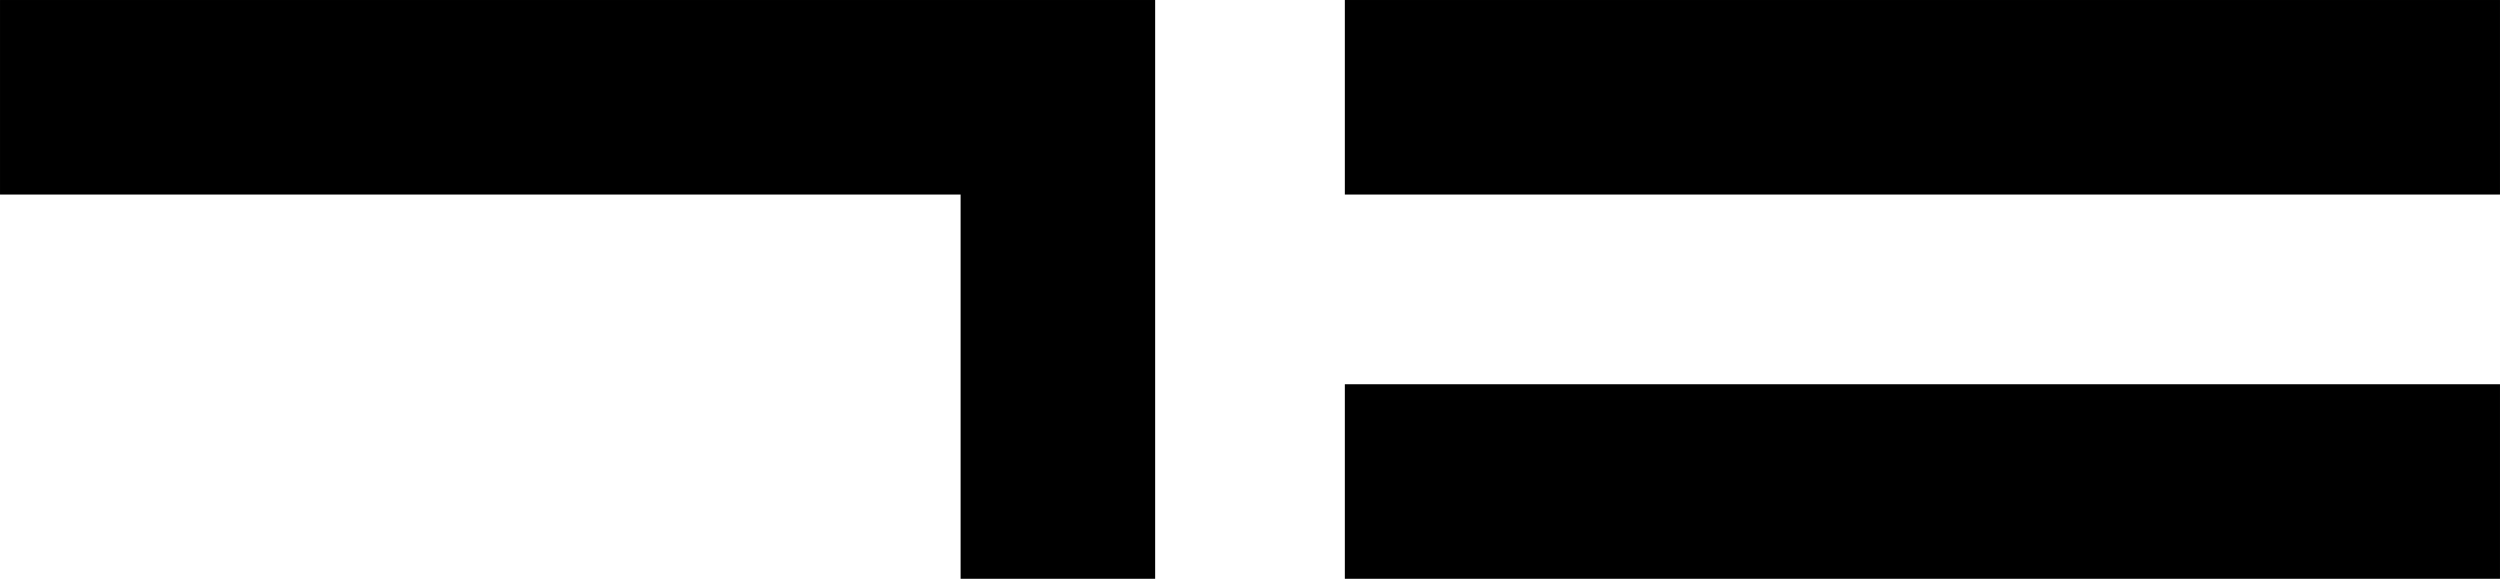
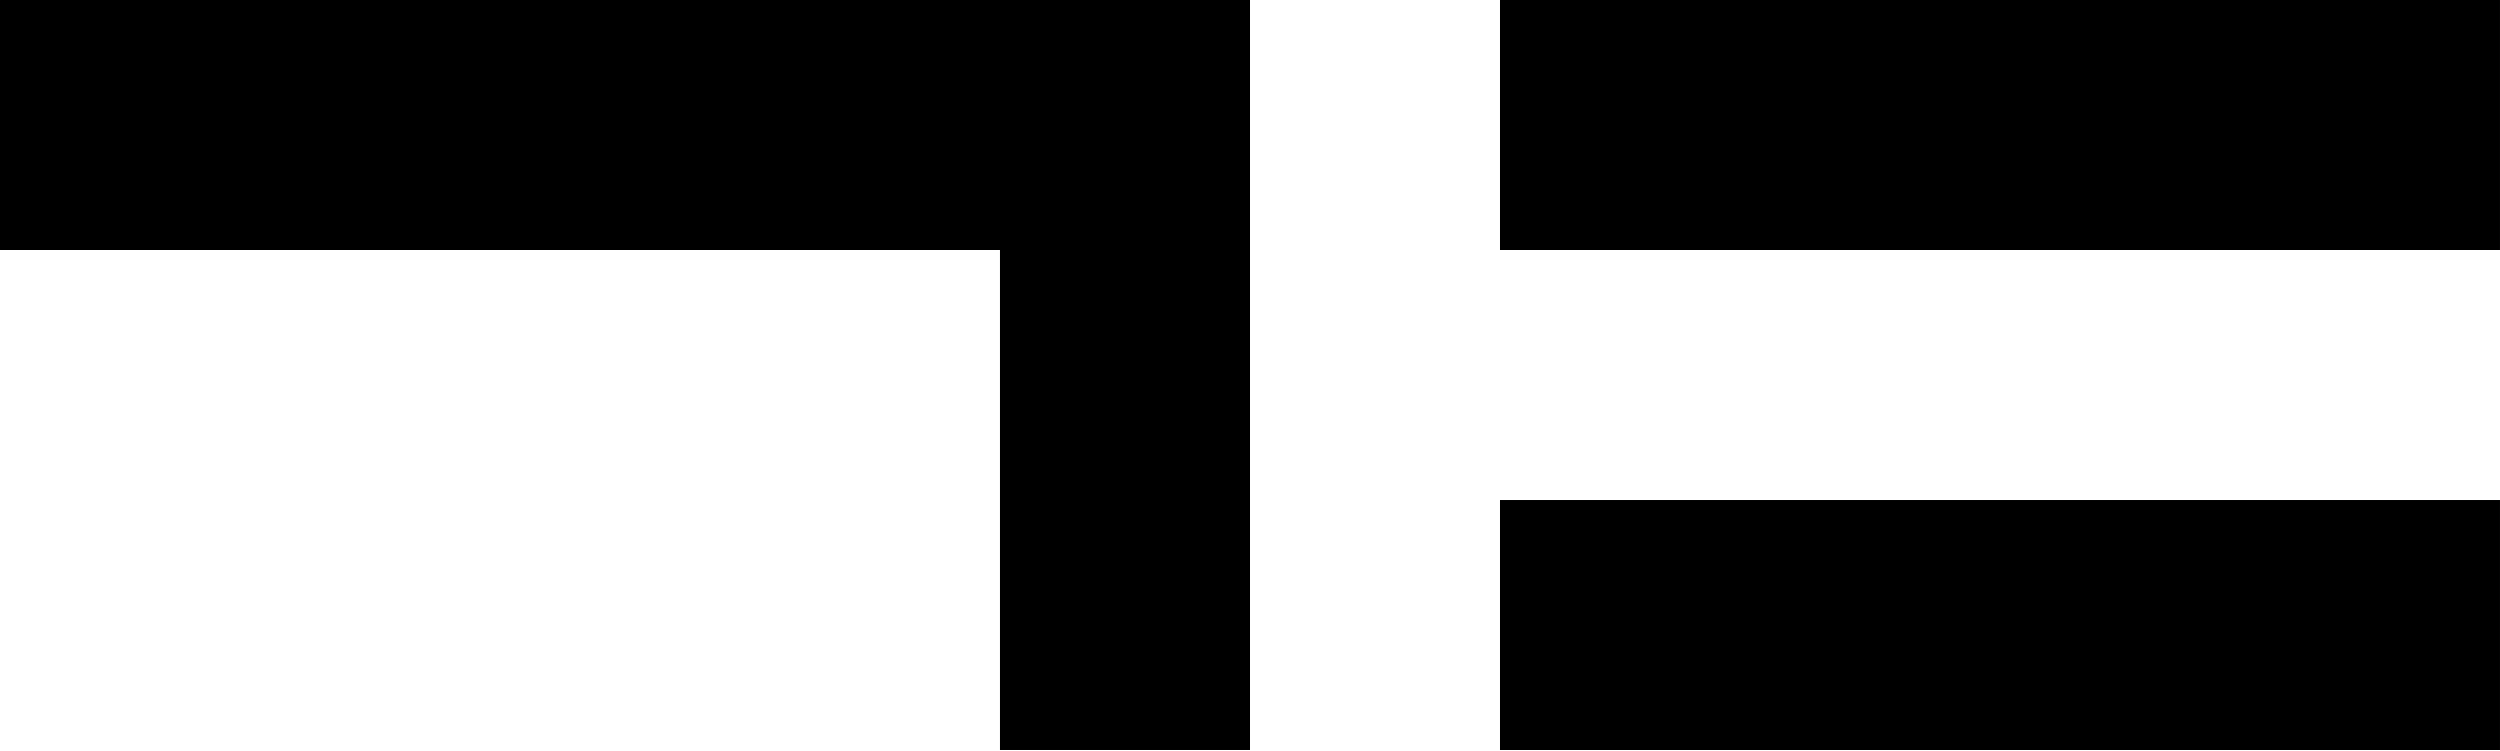
- <svg xmlns="http://www.w3.org/2000/svg" width="199.46mm" height="46.178mm" viewBox="0 0 199.46 46.178" version="1.1" id="svg1">
+ <svg xmlns="http://www.w3.org/2000/svg" width="139.756mm" height="41.927mm" viewBox="0 0 139.756 41.927" version="1.1" id="svg1">
  <defs id="defs1" />
-   <g id="layer1" transform="translate(-5.540286,-114.3295)">
-     <path id="path48-7" style="display:inline;opacity:1;stroke:#000000;stroke-width:0.194" d="m 5.638,114.427 v 15.327 H 20.966 36.294 51.621 66.95 82.278 v 15.329 15.327 H 97.606 V 145.083 129.754 114.427 H 82.278 66.95 51.621 36.294 20.966 Z m 107.296,0 v 15.327 h 15.329 15.327 15.329 15.327 15.329 15.327 v -15.327 h -15.327 -15.329 -15.327 -15.329 -15.327 z m 0,30.656 v 15.327 h 15.329 15.327 15.329 15.327 15.329 15.327 v -15.327 h -15.327 -15.329 -15.327 -15.329 -15.327 z" />
+   <g id="layer1" transform="translate(-30.12184,-116.8737)">
+     <path id="path1" style="display:inline;opacity:1;fill:#000000;fill-opacity:1;stroke:none;stroke-width:0.244" d="m 30.122,116.874 v 13.975 h 13.975 13.976 13.975 13.975 v 13.976 13.975 H 100 v -13.975 -13.976 -13.975 H 86.024 72.048 58.073 44.097 Z m 83.853,27.952 v 13.975 h 13.976 13.975 13.976 13.975 v -13.975 h -13.975 -13.976 -13.975 z m 0,-27.952 v 13.975 h 13.976 13.975 13.976 13.975 v -13.975 h -13.975 -13.976 -13.975 z" />
  </g>
</svg>
